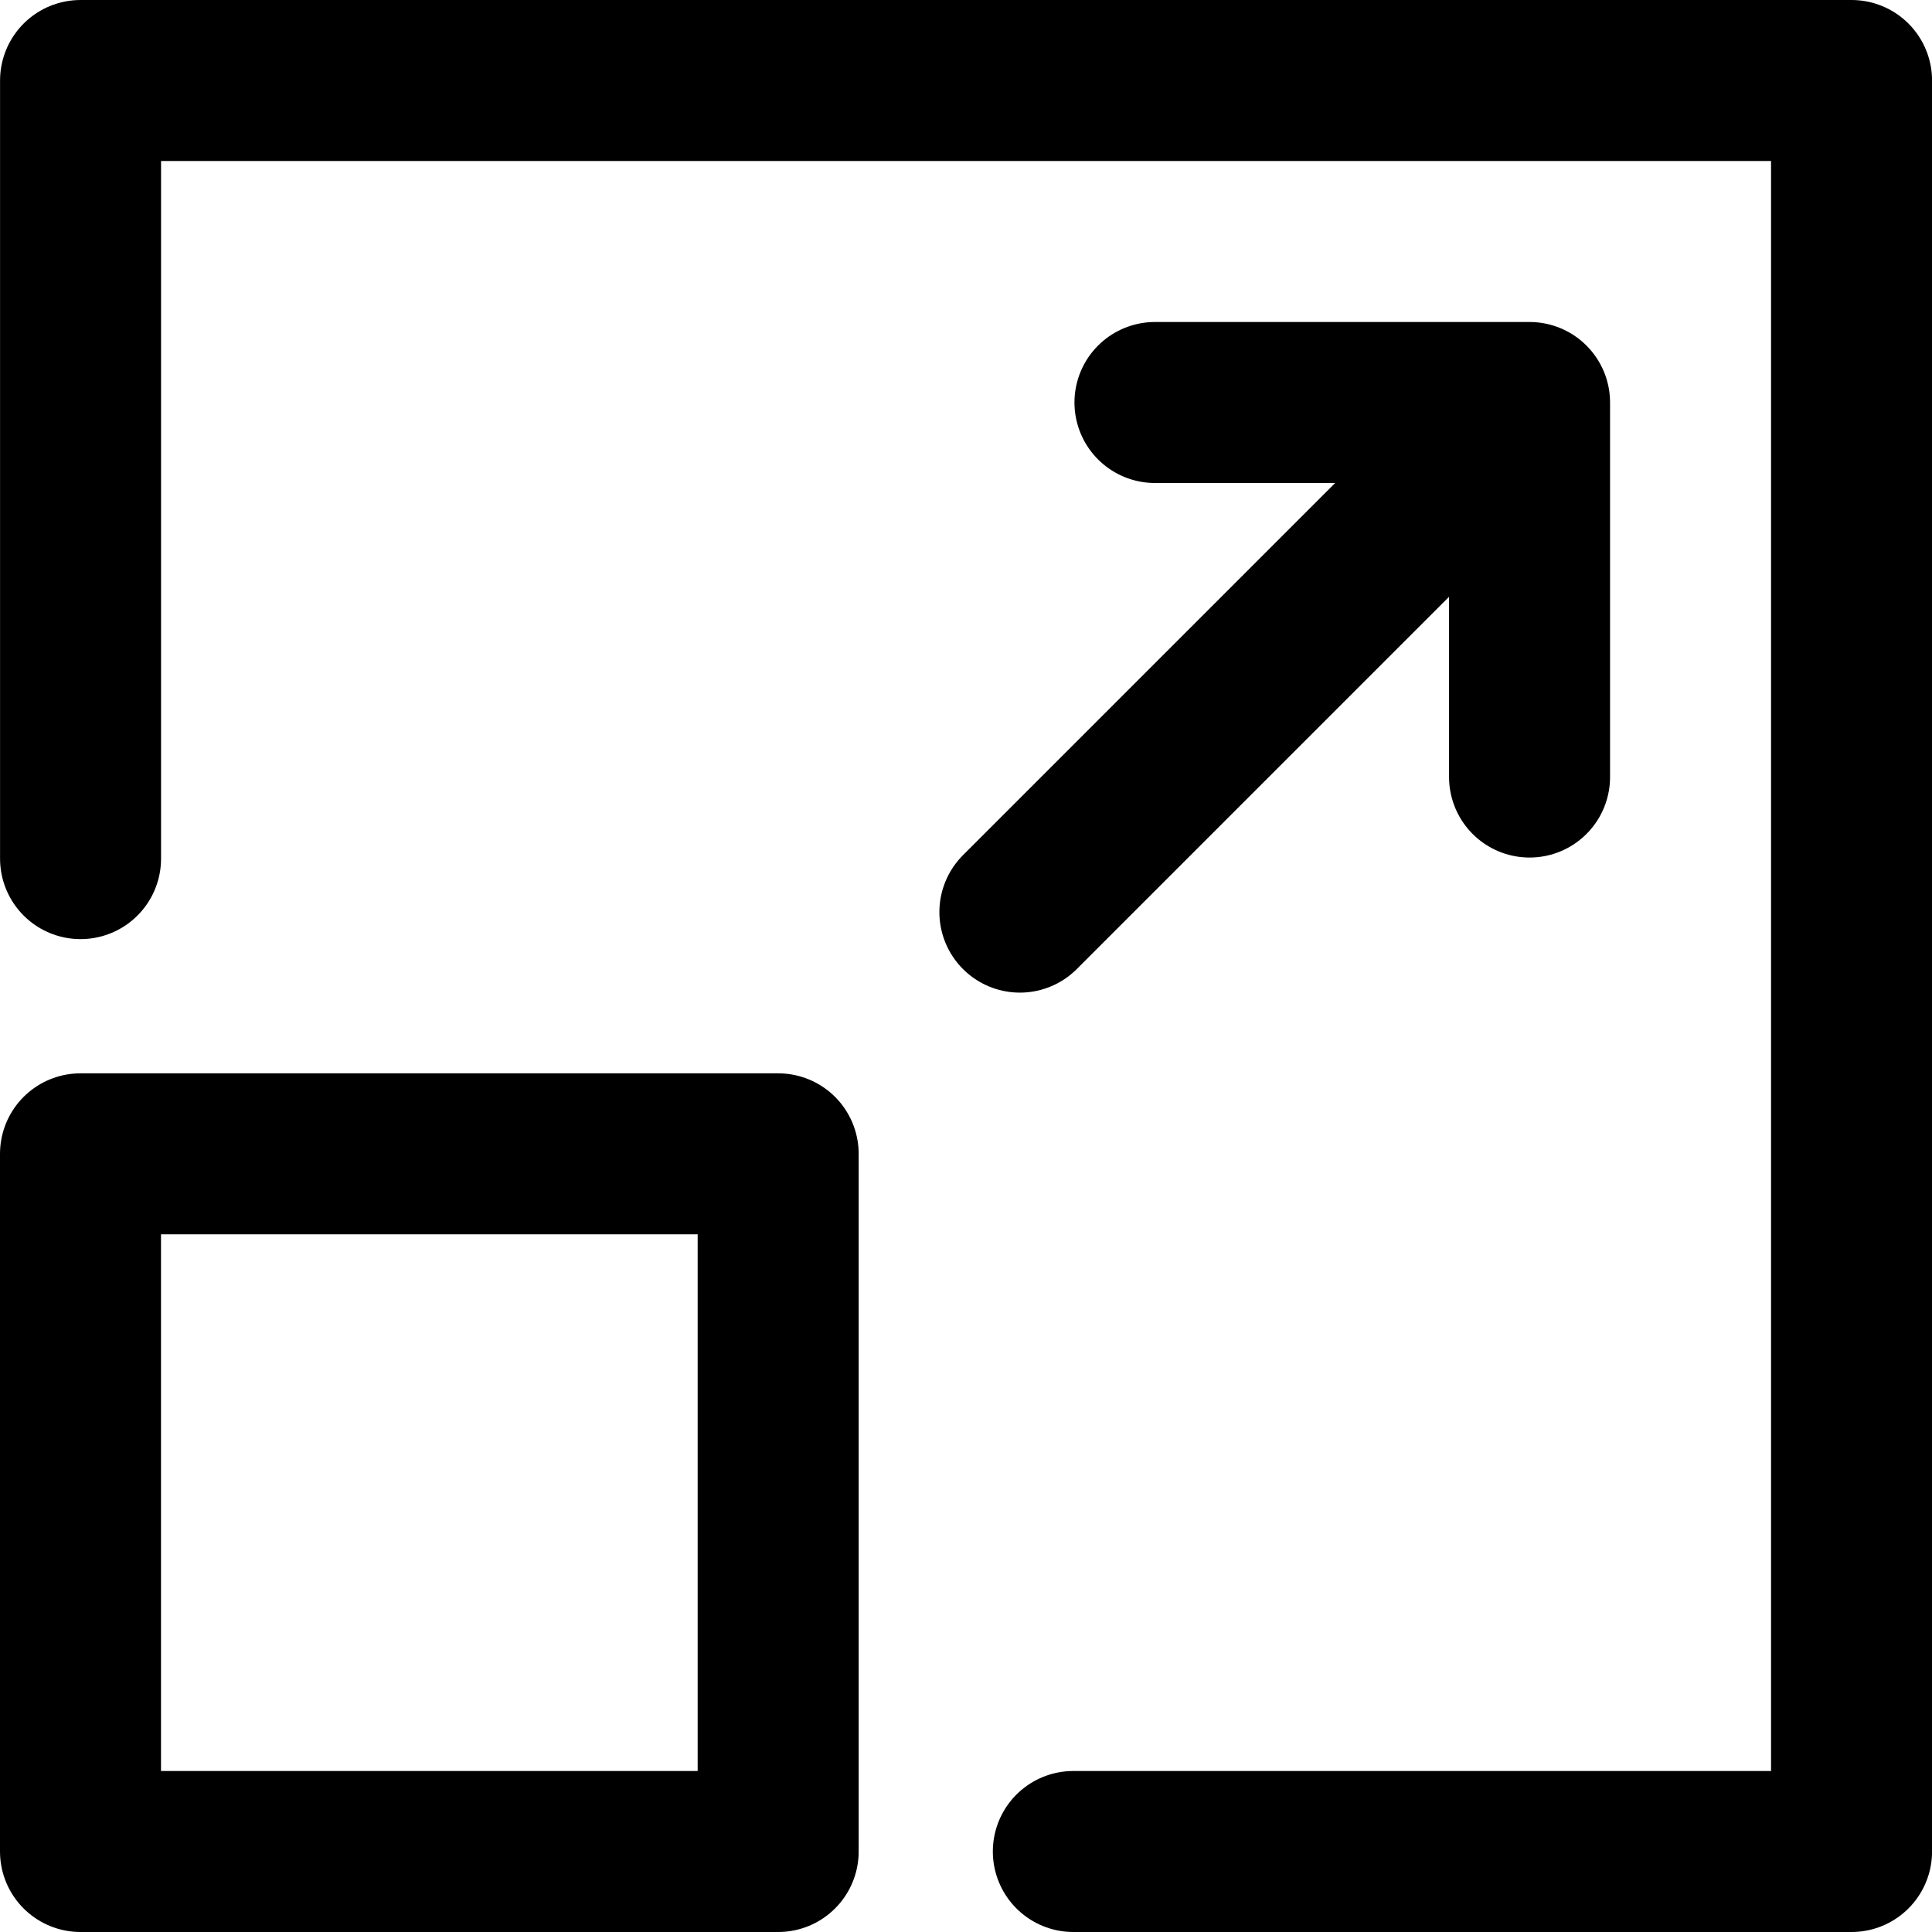
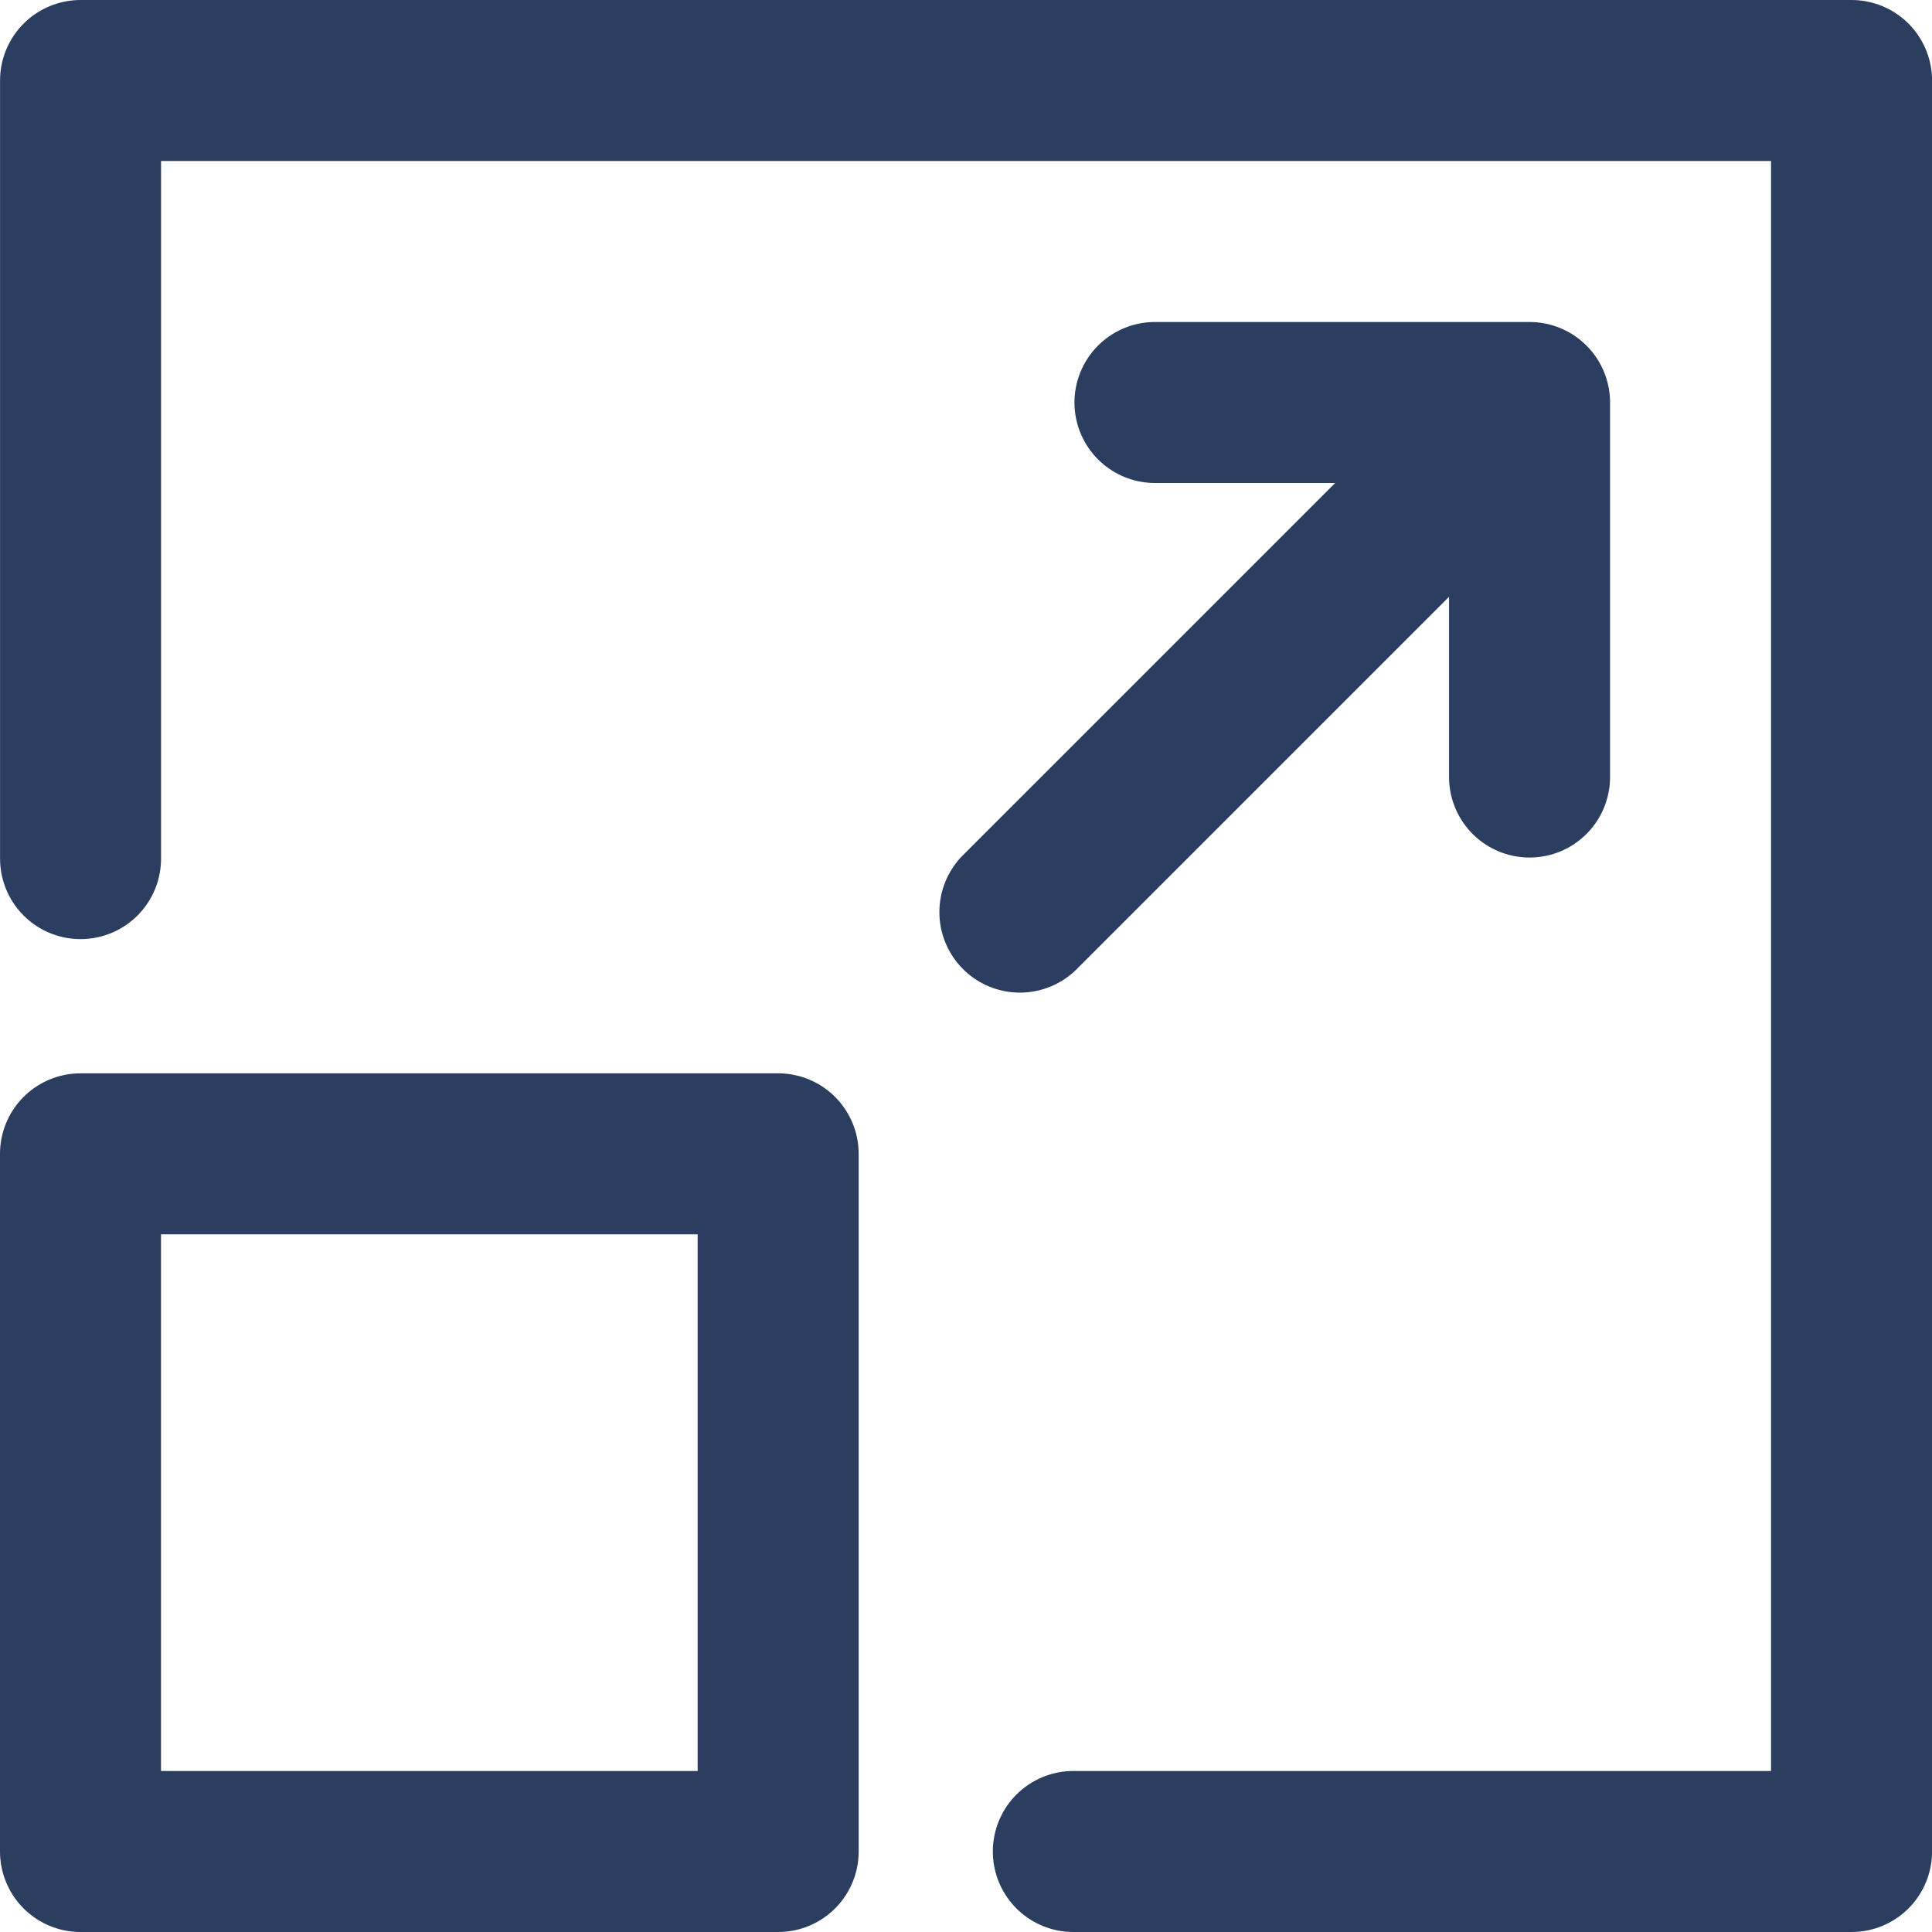
<svg xmlns="http://www.w3.org/2000/svg" width="36" height="36">
-   <path d="M19.004 16.996L28.5 7.5m-6.979 0h6.98v6.979m-27 1.52V1.5h33v33H20m-18.5-13h13v13h-13z" fill="none" stroke="#000" stroke-width="3" stroke-linecap="round" stroke-linejoin="round" />
+   <path d="M19.004 16.996L28.5 7.5m-6.979 0h6.98v6.979m-27 1.52V1.5h33v33H20m-18.5-13h13v13h-13z" fill="none" stroke="#2c3e5f" stroke-width="3" stroke-linecap="round" stroke-linejoin="round" />
</svg>
